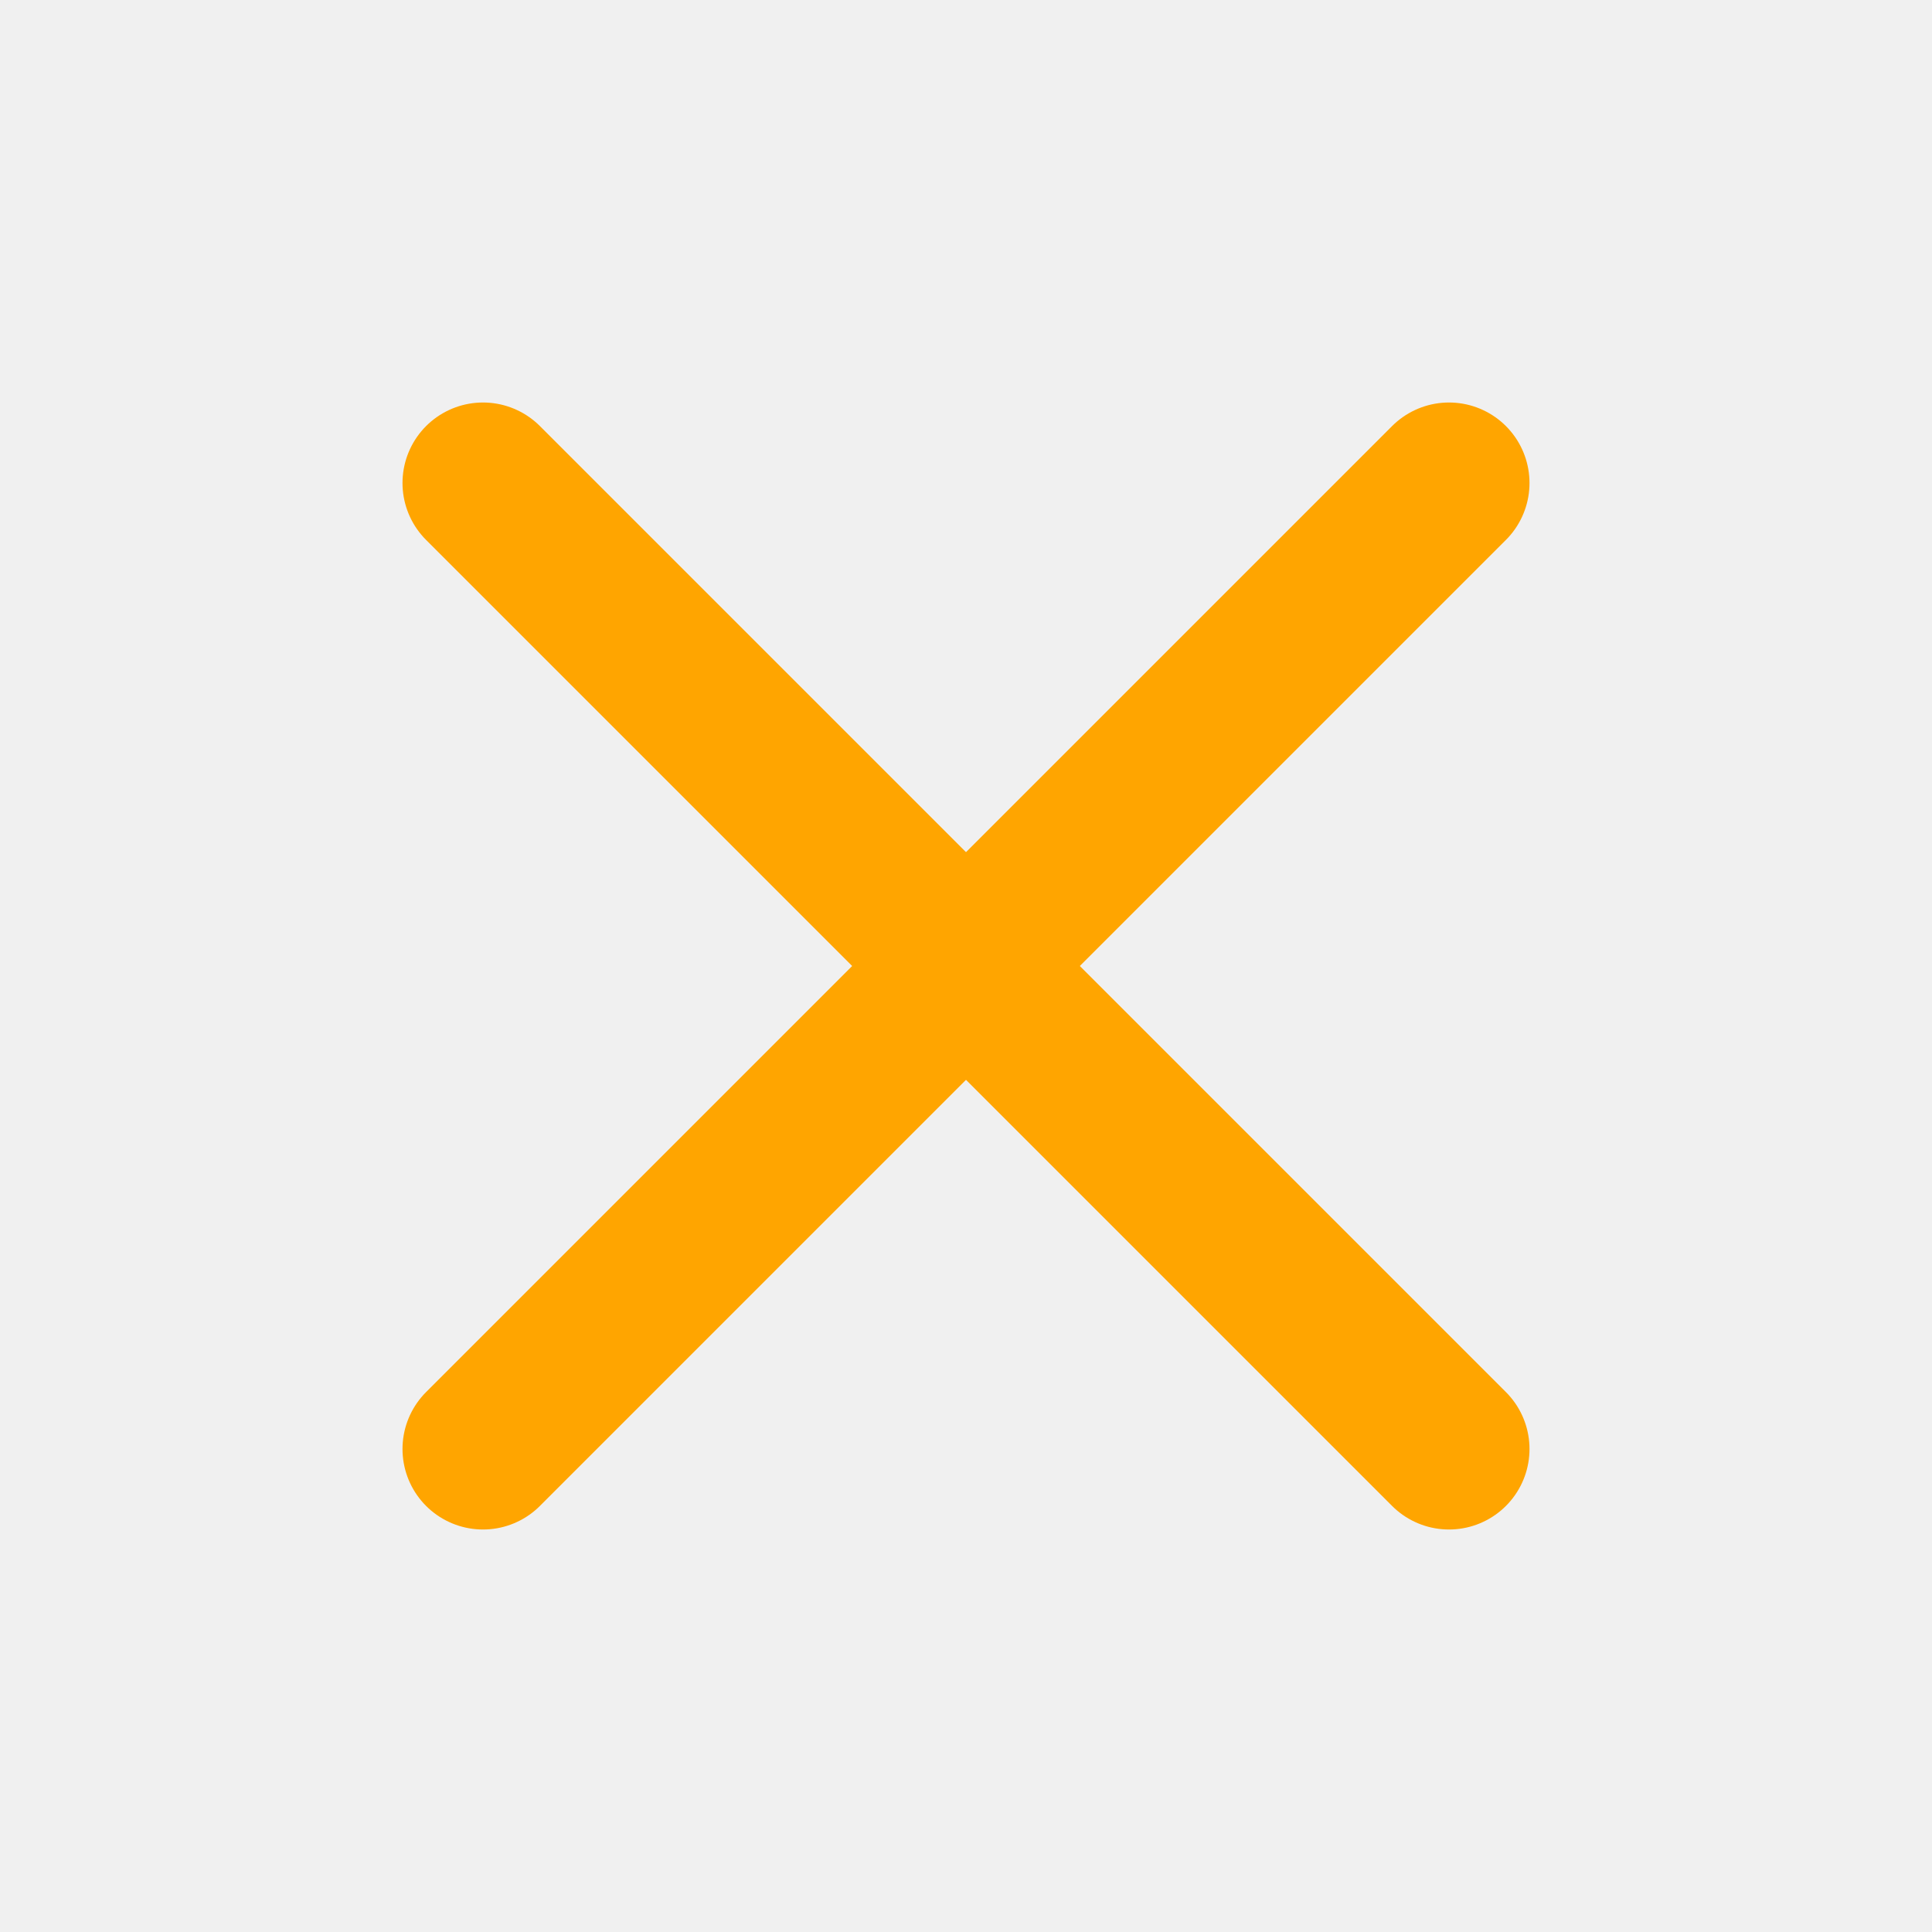
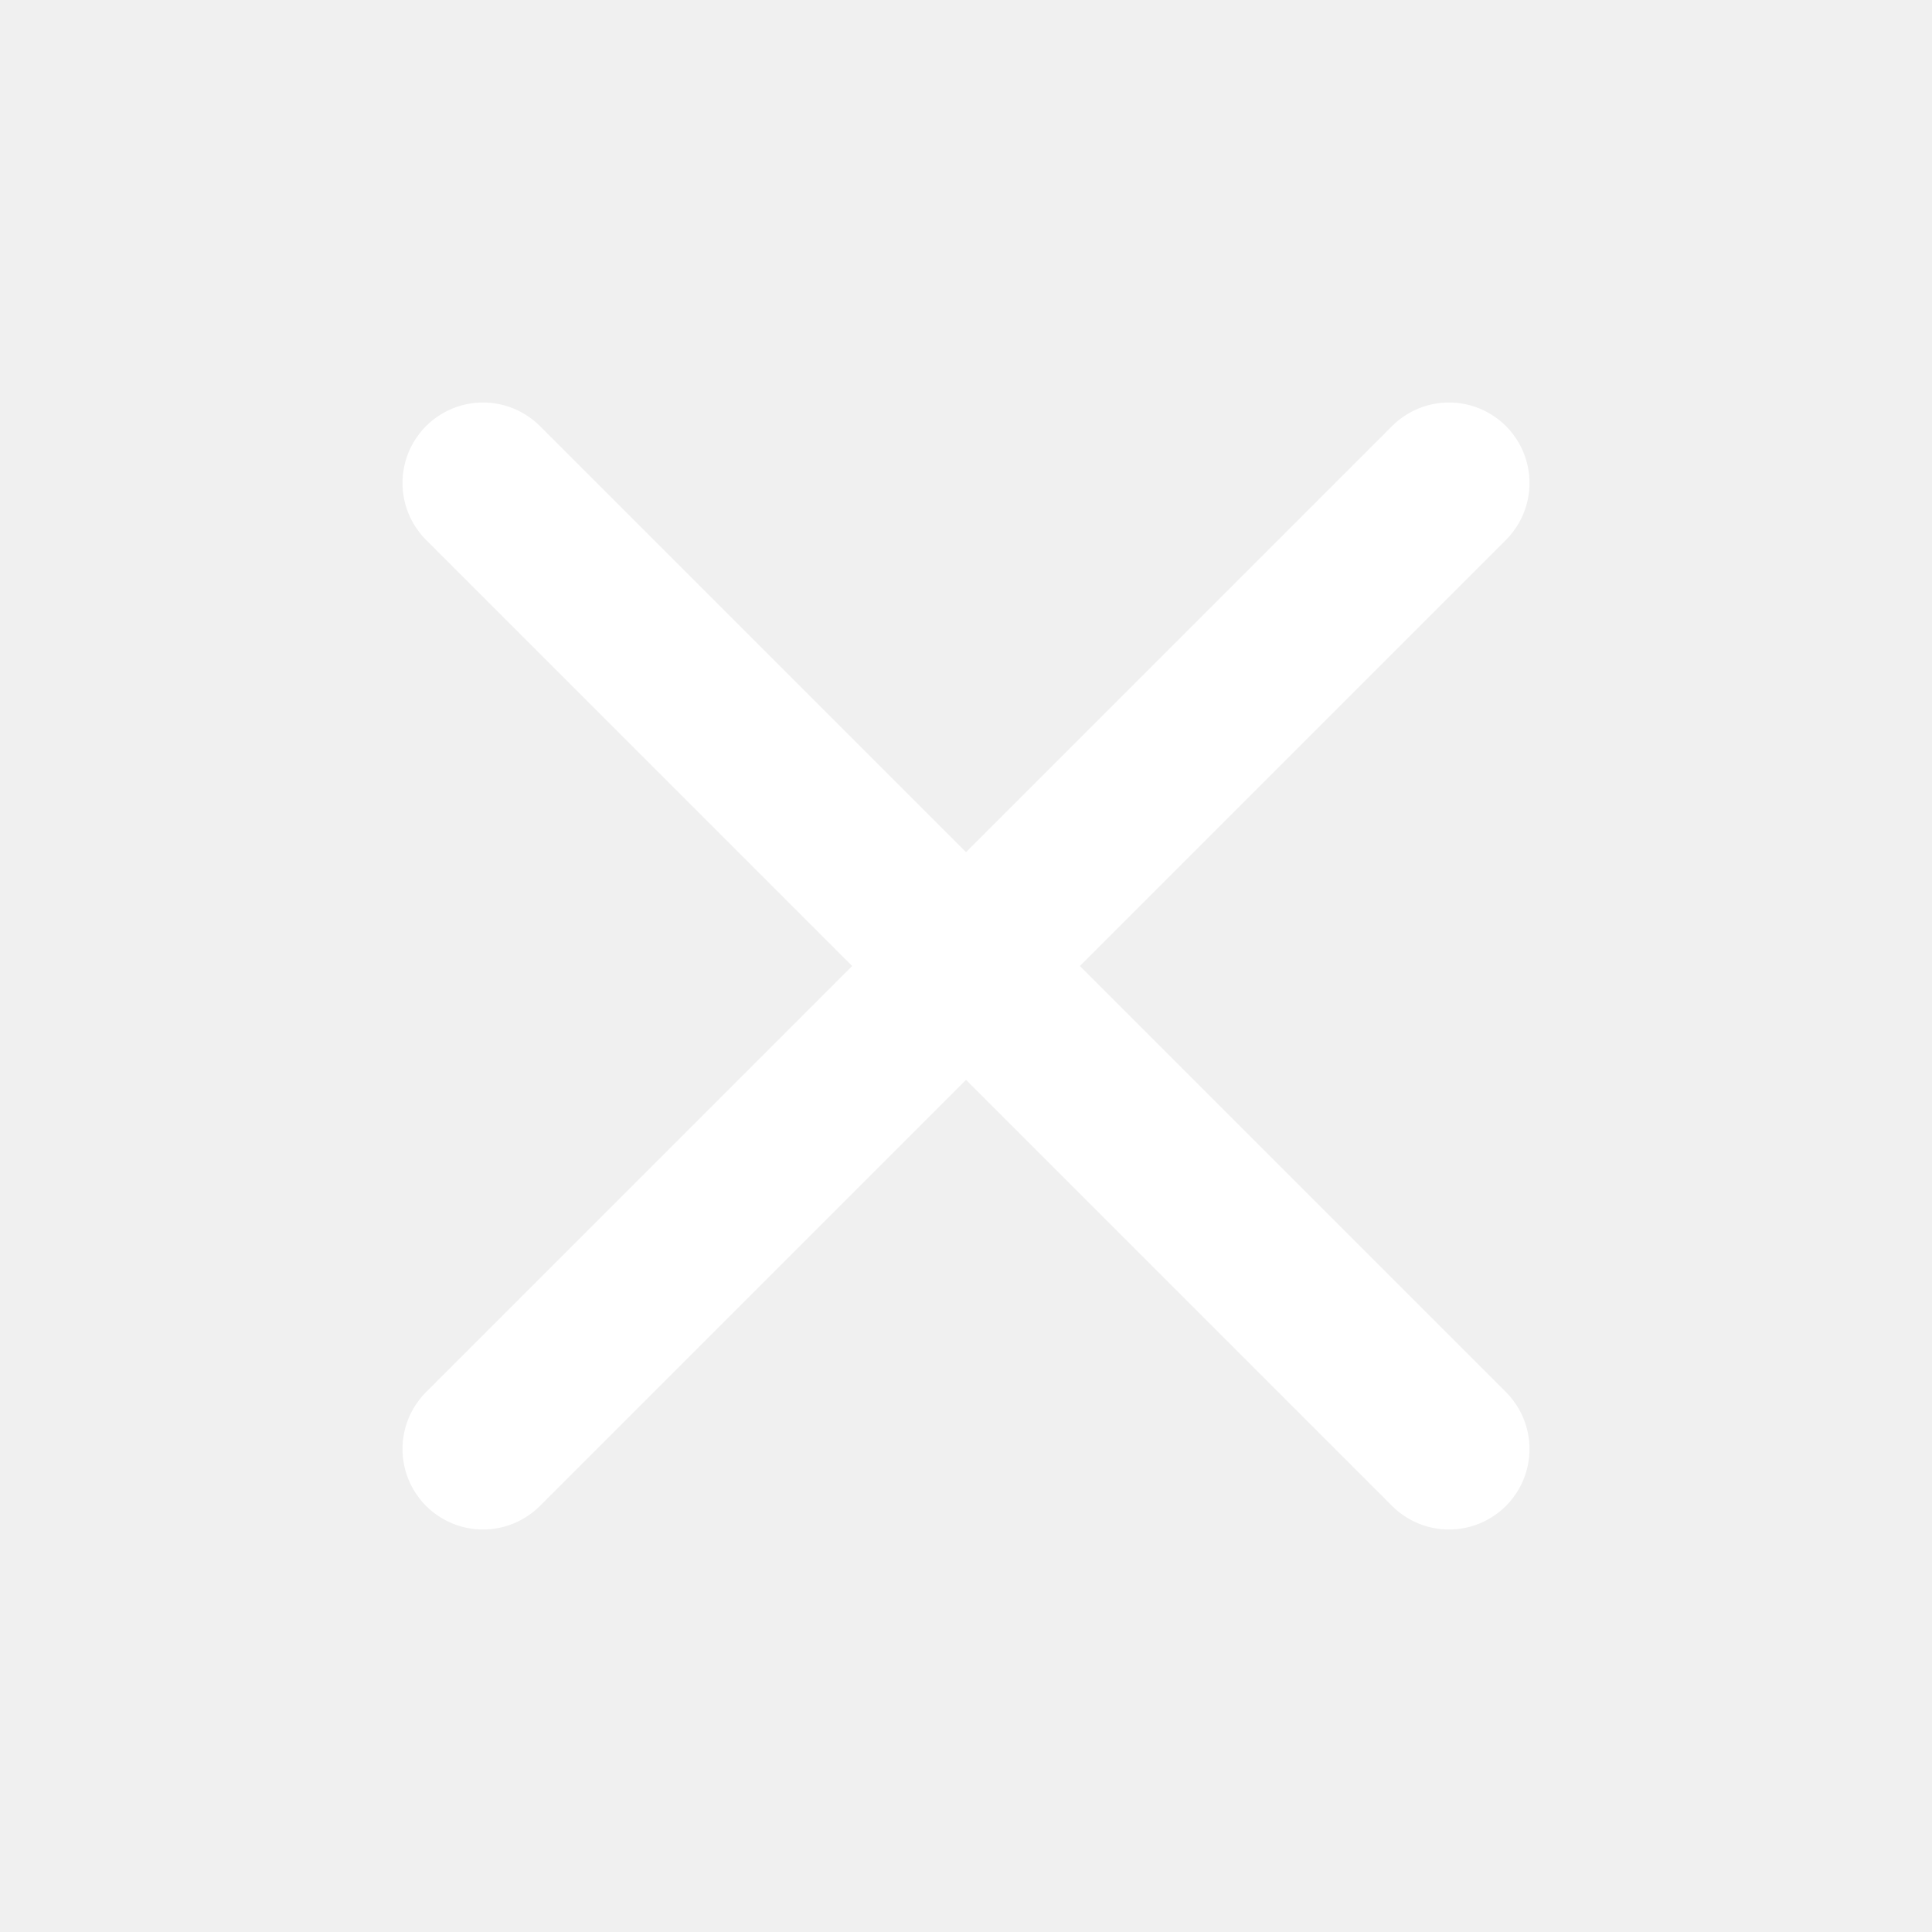
<svg xmlns="http://www.w3.org/2000/svg" class="icon icon-tabler icon-tabler-x" width="48" height="48" viewBox="0 0 24 24" stroke-width="2" stroke="currentColor" fill="none" stroke-linecap="round" stroke-linejoin="round">
  <path stroke="none" d="M0 0h24v24H0z" fill="none" />
-   <path stroke="orange" d="M18 6l-12 12" />
-   <path stroke="orange" d="M6 6l12 12" />
+   <path stroke="white" d="M18 6l-12 12" />
+   <path stroke="white" d="M6 6l12 12" />
</svg>
